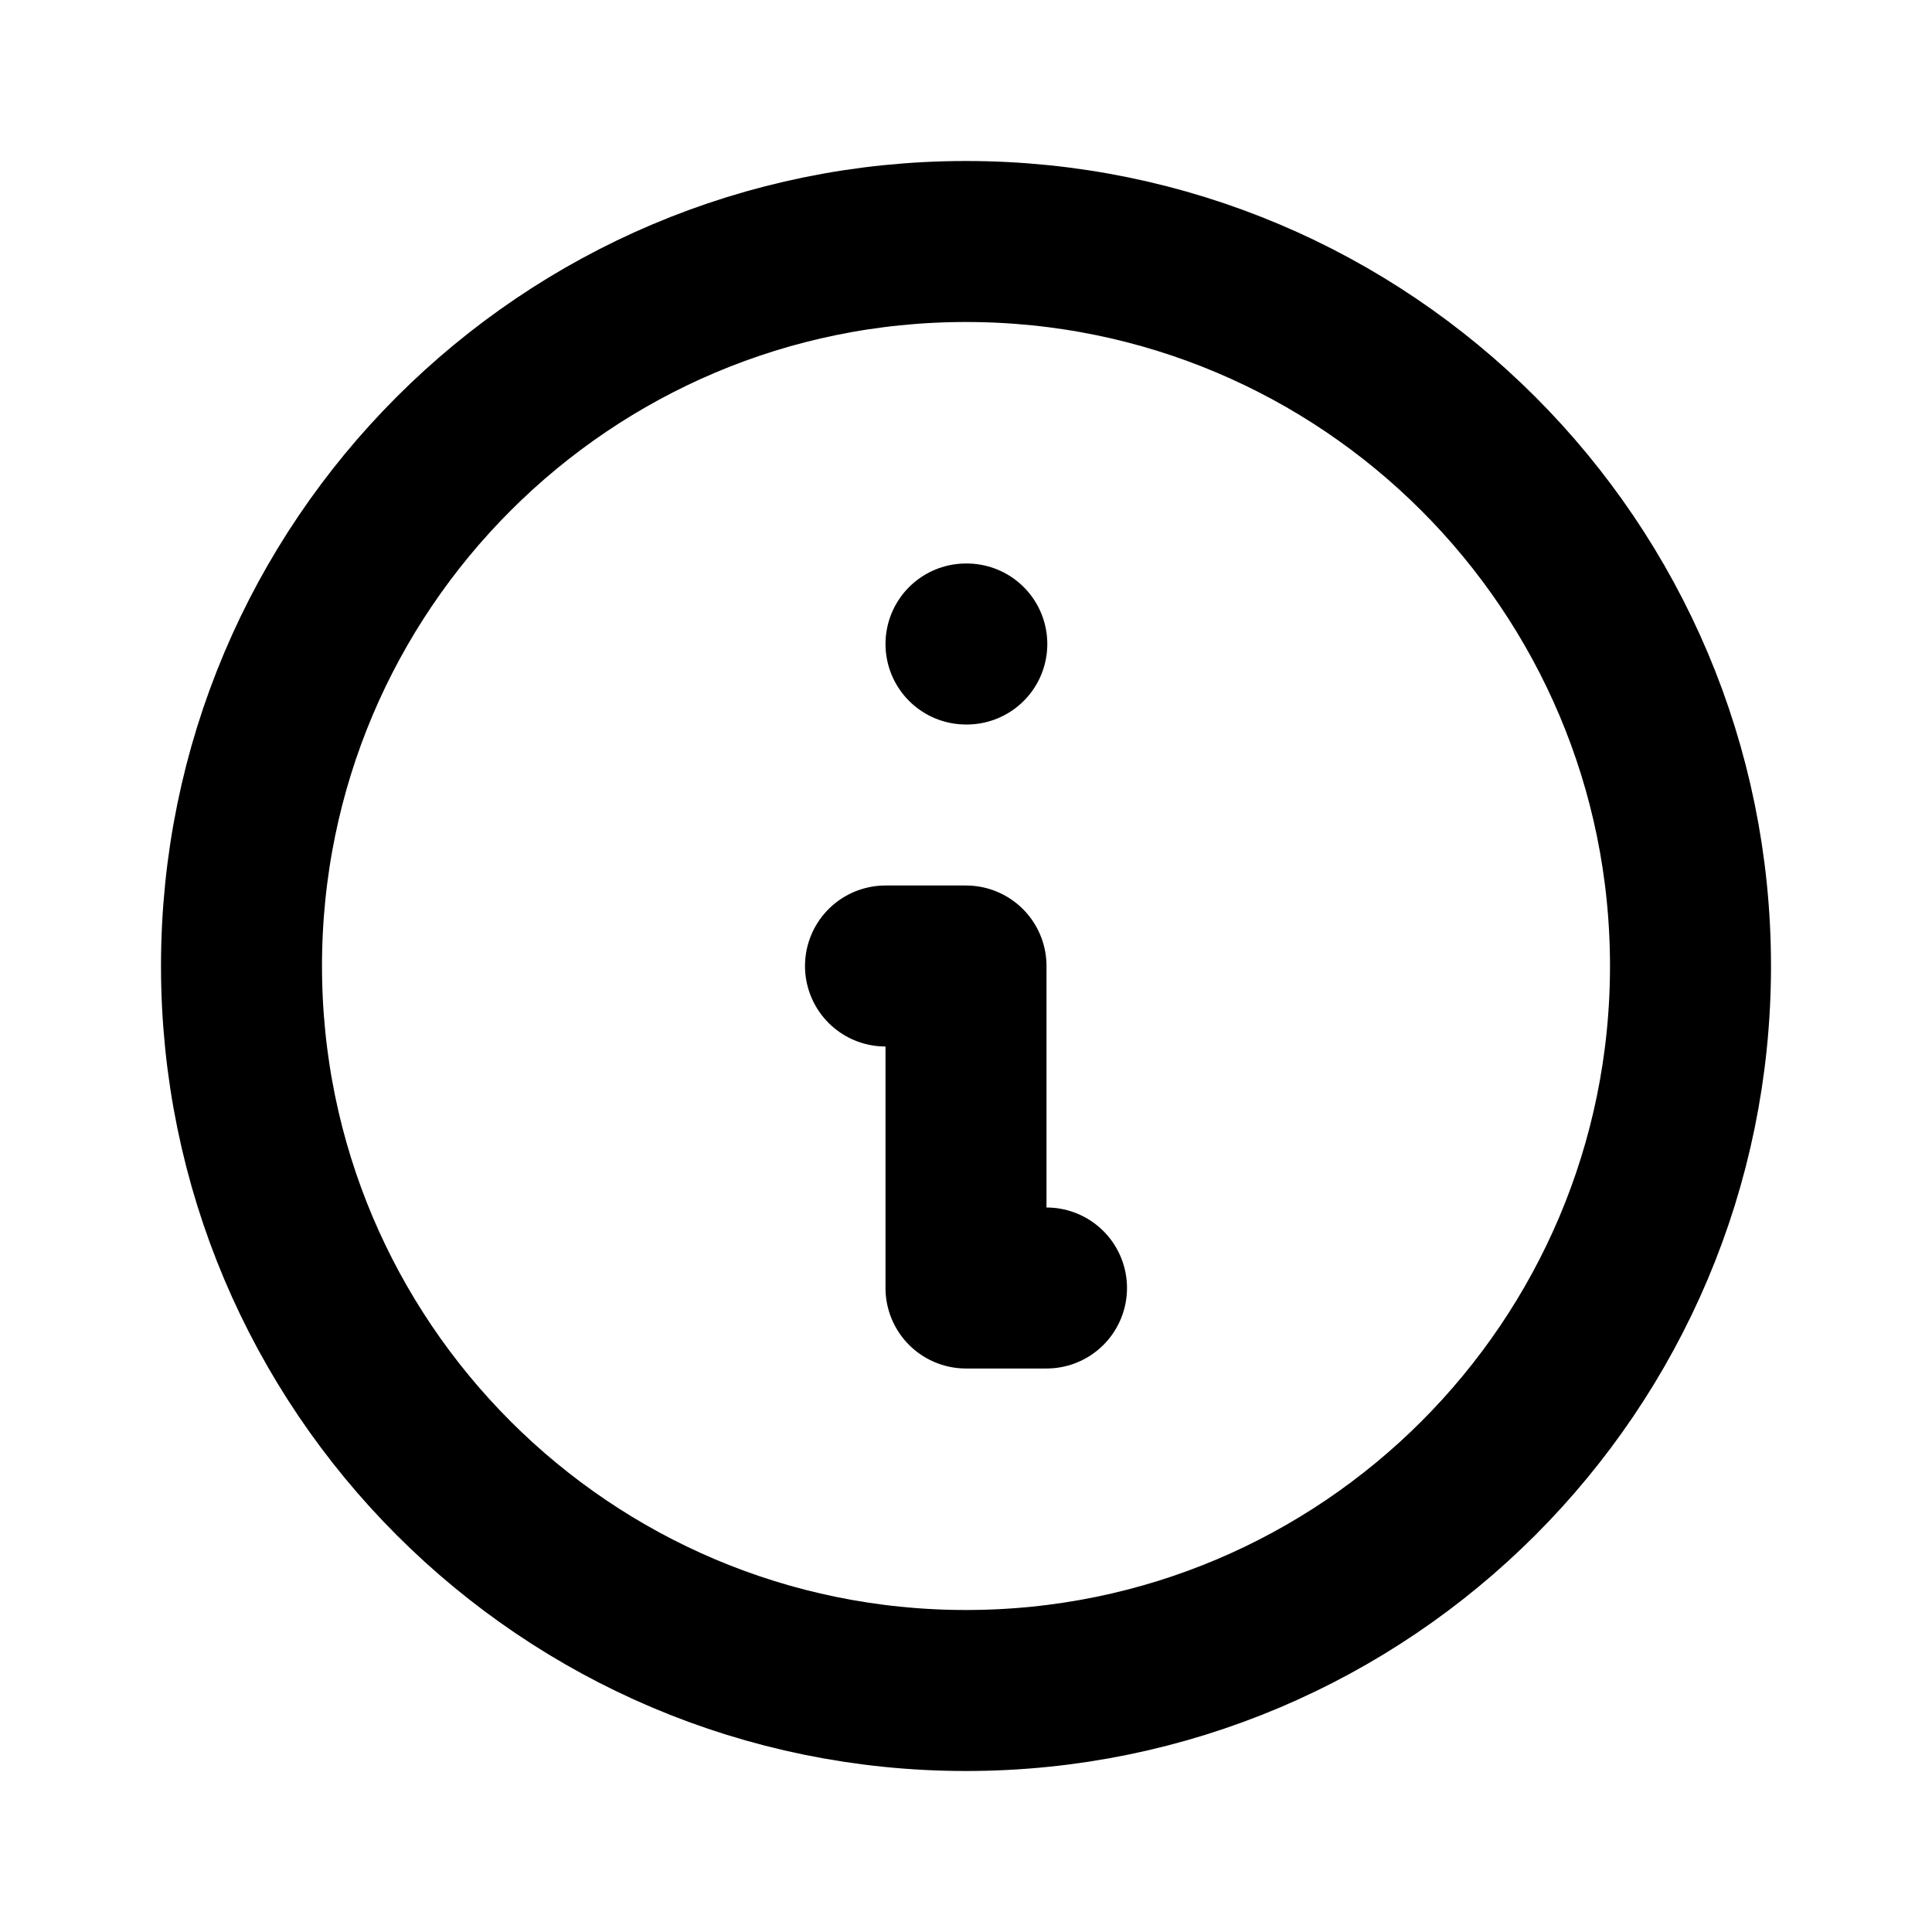
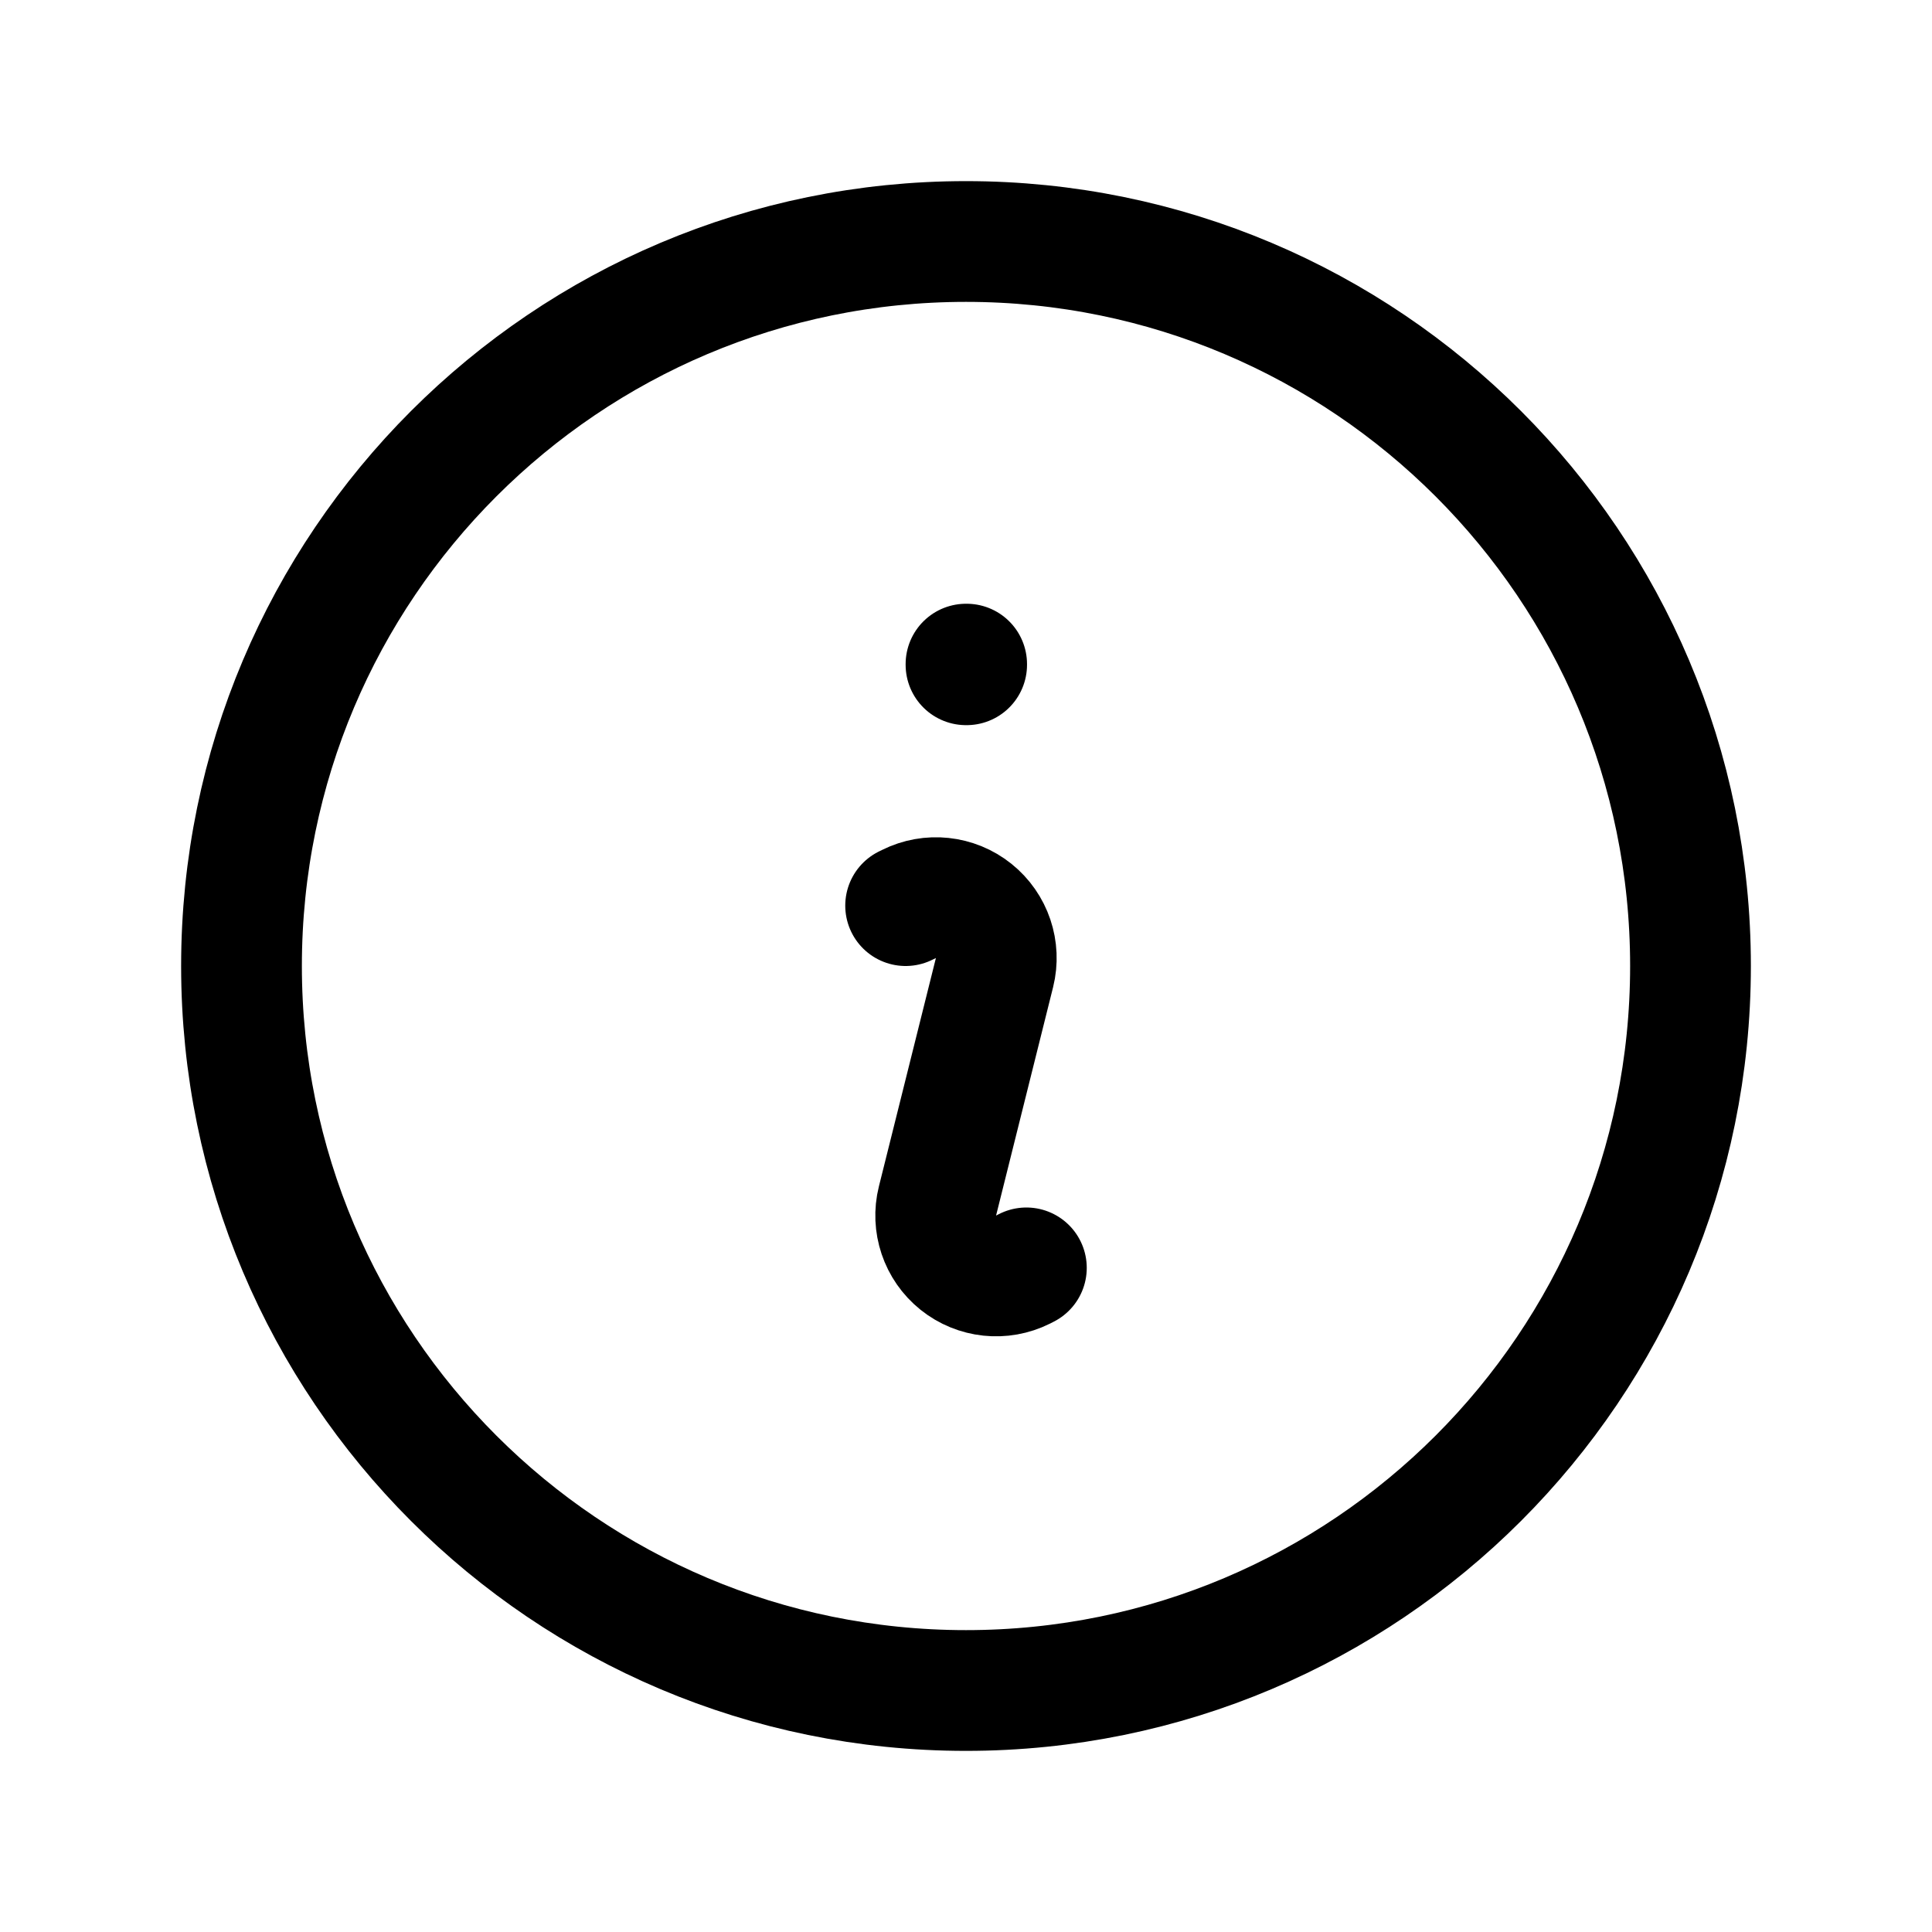
- <svg xmlns="http://www.w3.org/2000/svg" fill="none" viewBox="0 0 24 24" stroke="currentColor">
-   <path stroke-linecap="round" stroke-linejoin="round" stroke-width="2" d="M13 16h-1v-4h-1m1-4h.01M21 12a9 9 0 11-18 0 9 9 0 0118 0z" />
+ <svg xmlns="http://www.w3.org/2000/svg" fill="none" viewBox="0 0 24 24" stroke-width="1.5" stroke="currentColor" aria-hidden="true">
+   <path stroke-linecap="round" stroke-linejoin="round" d="M11.25 11.25l.041-.02a.75.75 0 011.063.852l-.708 2.836a.75.75 0 001.063.853l.041-.021M21 12a9 9 0 11-18 0 9 9 0 0118 0zm-9-3.75h.008v.008H12V8.25z" />
</svg>
